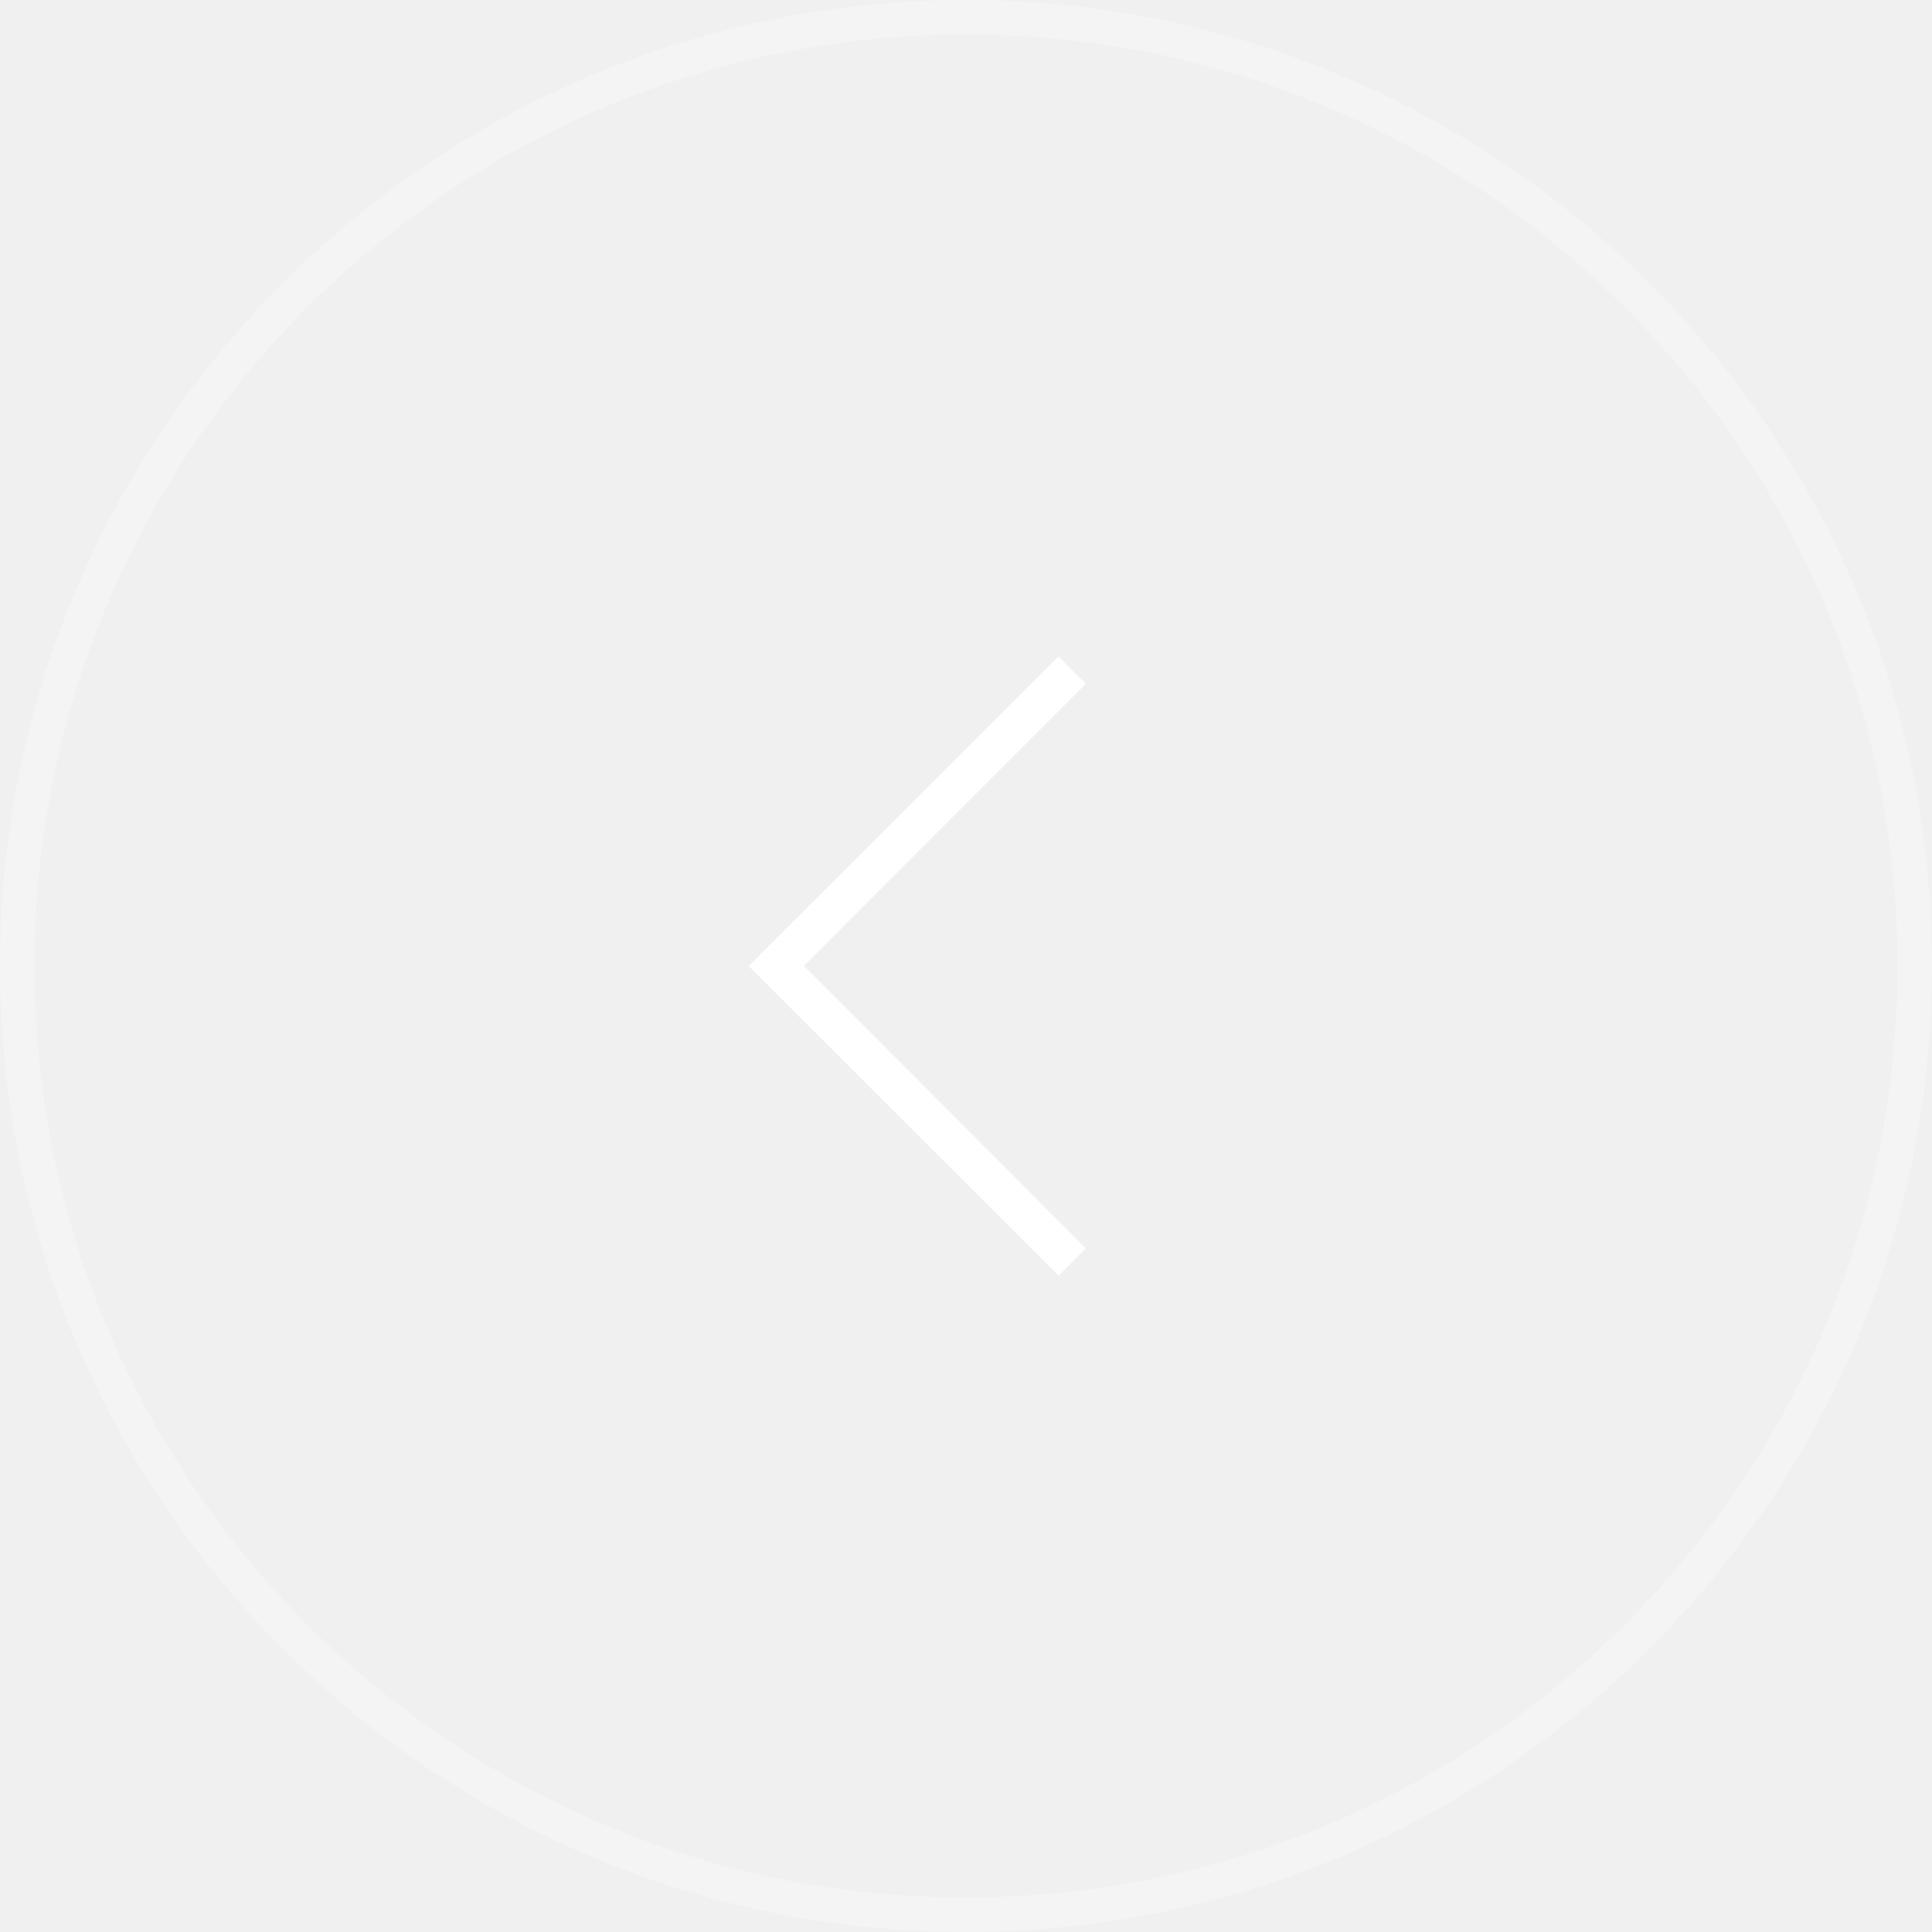
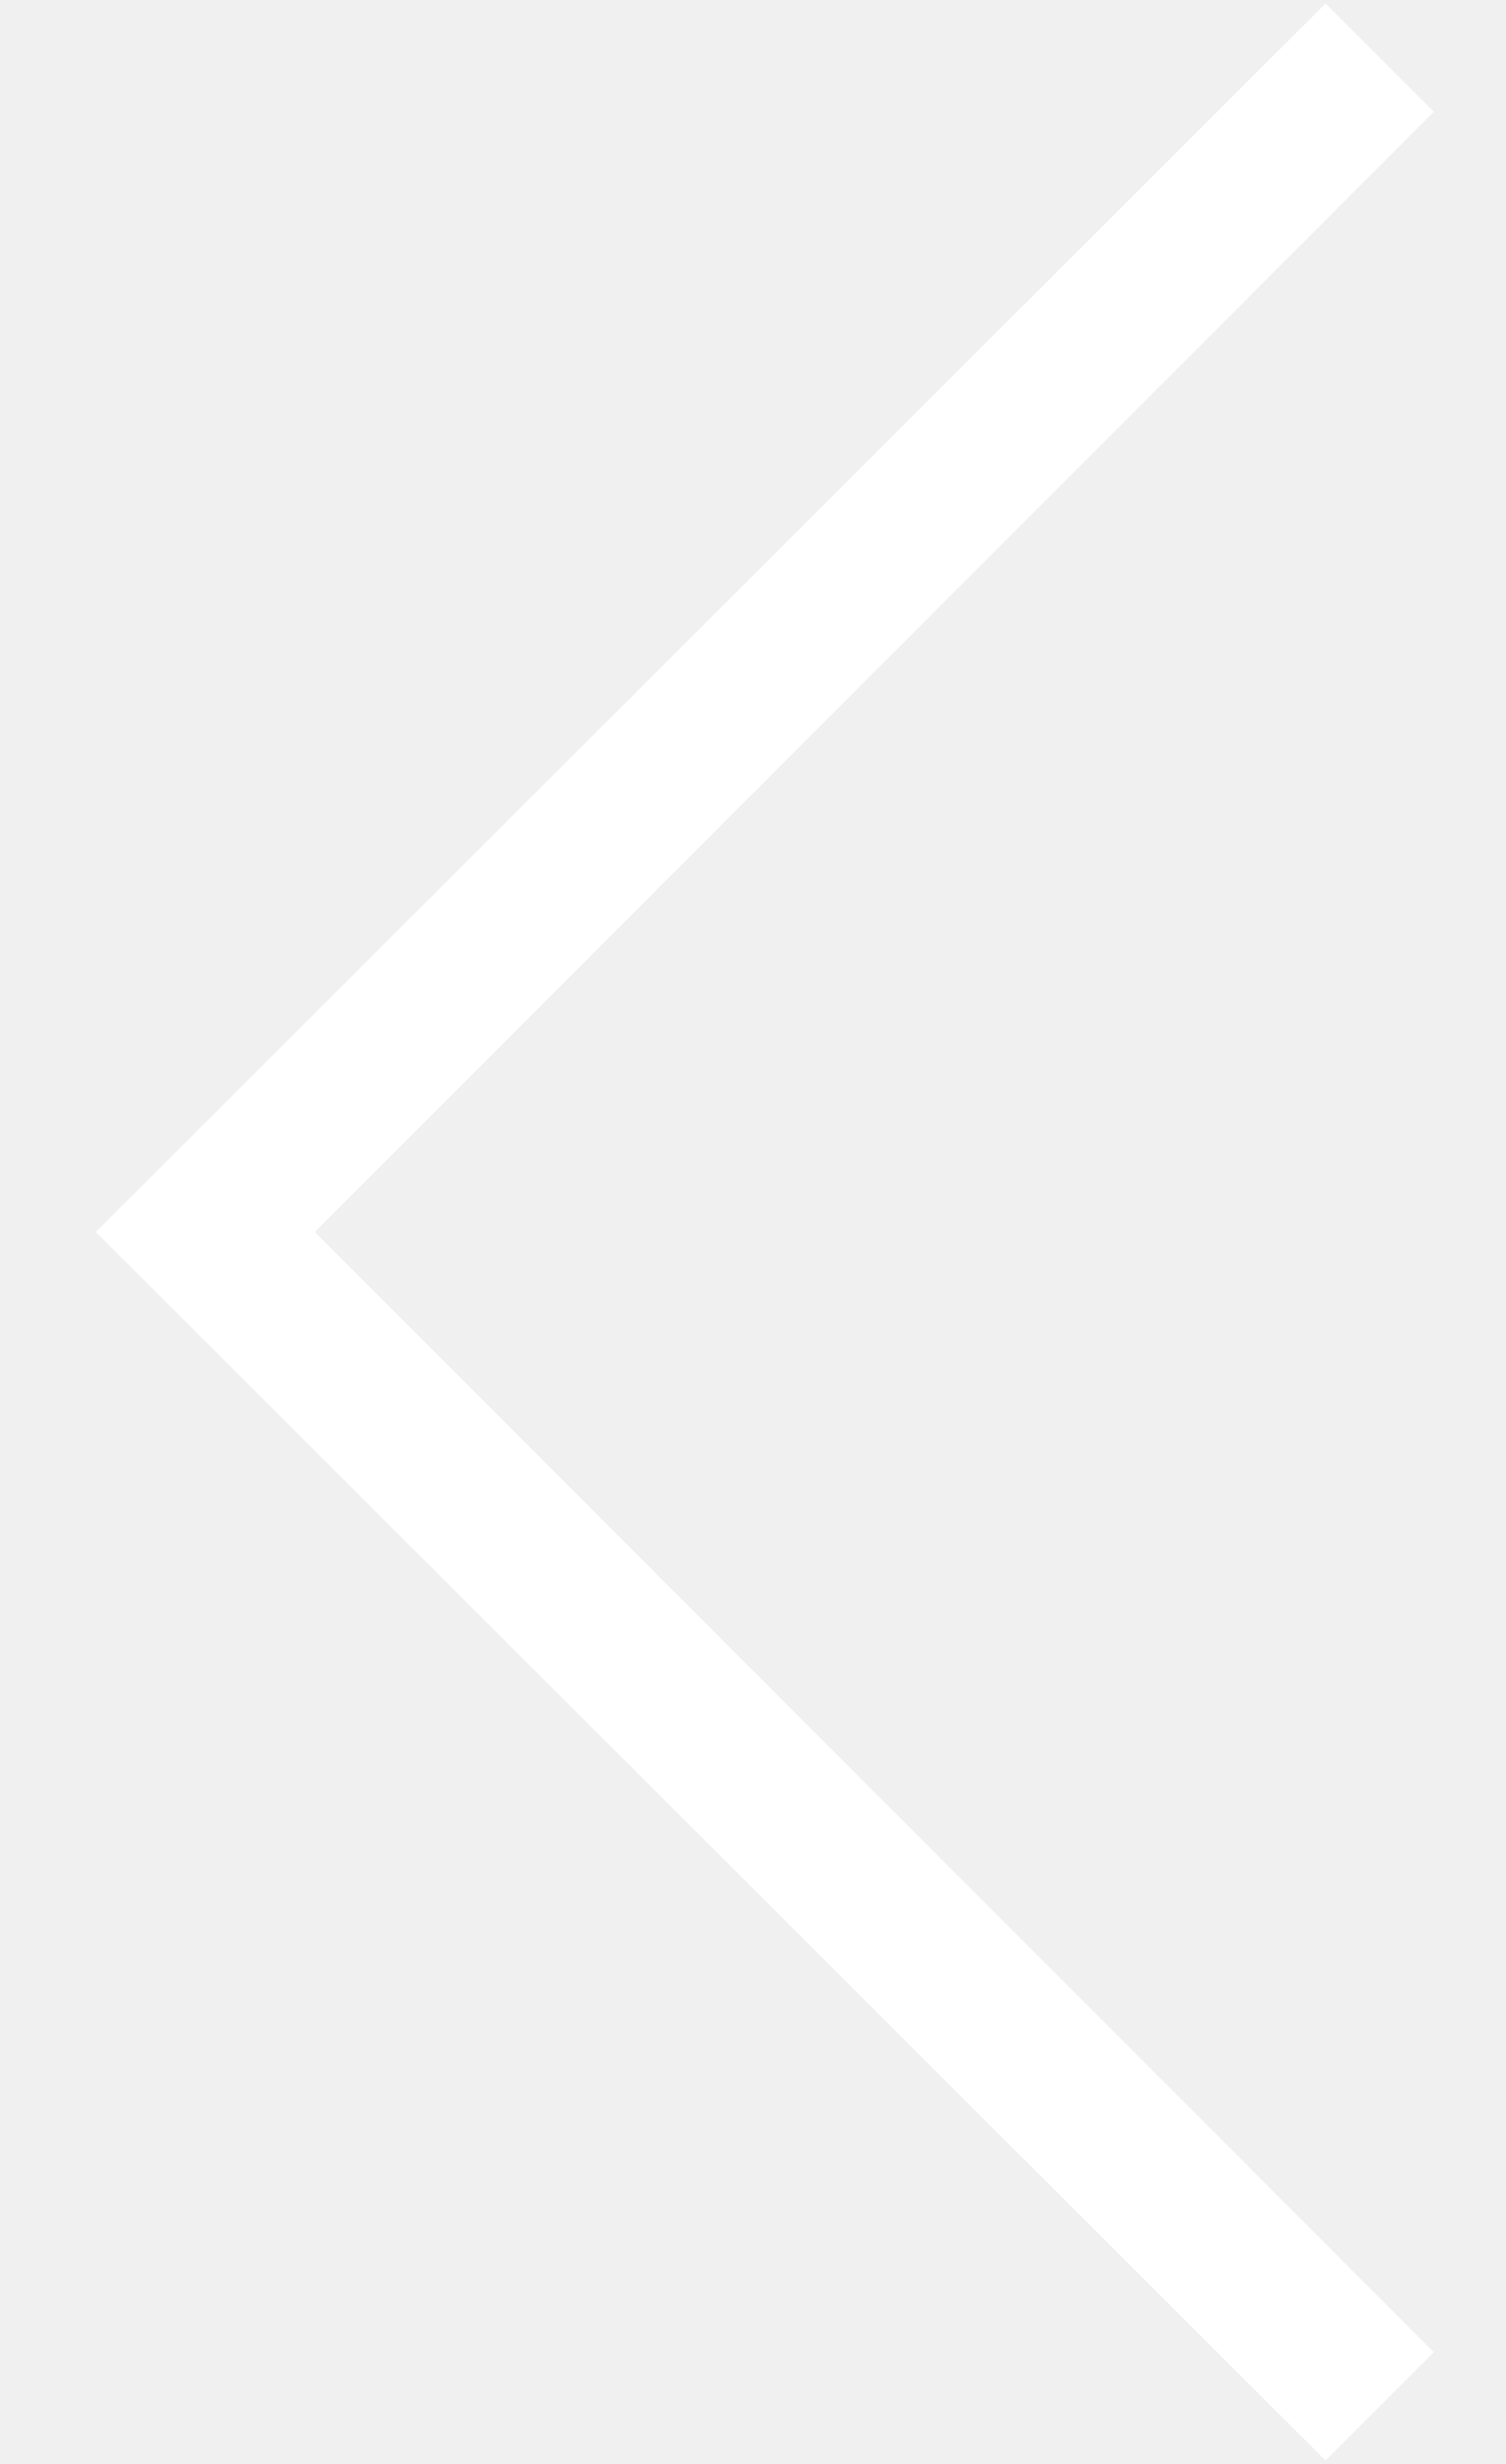
- <svg xmlns="http://www.w3.org/2000/svg" width="56" height="56" viewBox="0 0 56 56" fill="none">
-   <circle r="27.5" transform="matrix(-1 0 0 1 28 28)" stroke="white" stroke-opacity="0.25" />
-   <path d="M31.474 36.183L23.3 28L31.474 19.817L30.683 19.026L21.7 28L30.683 36.974L31.474 36.183Z" fill="white" />
+ <svg xmlns="http://www.w3.org/2000/svg" width="11" height="18" viewBox="0 0 11 18" fill="none">
+   <path d="M10.474 17.183L2.3 9L10.474 0.817L9.683 0.026L0.7 9L9.683 17.974L10.474 17.183Z" fill="white" />
</svg>
